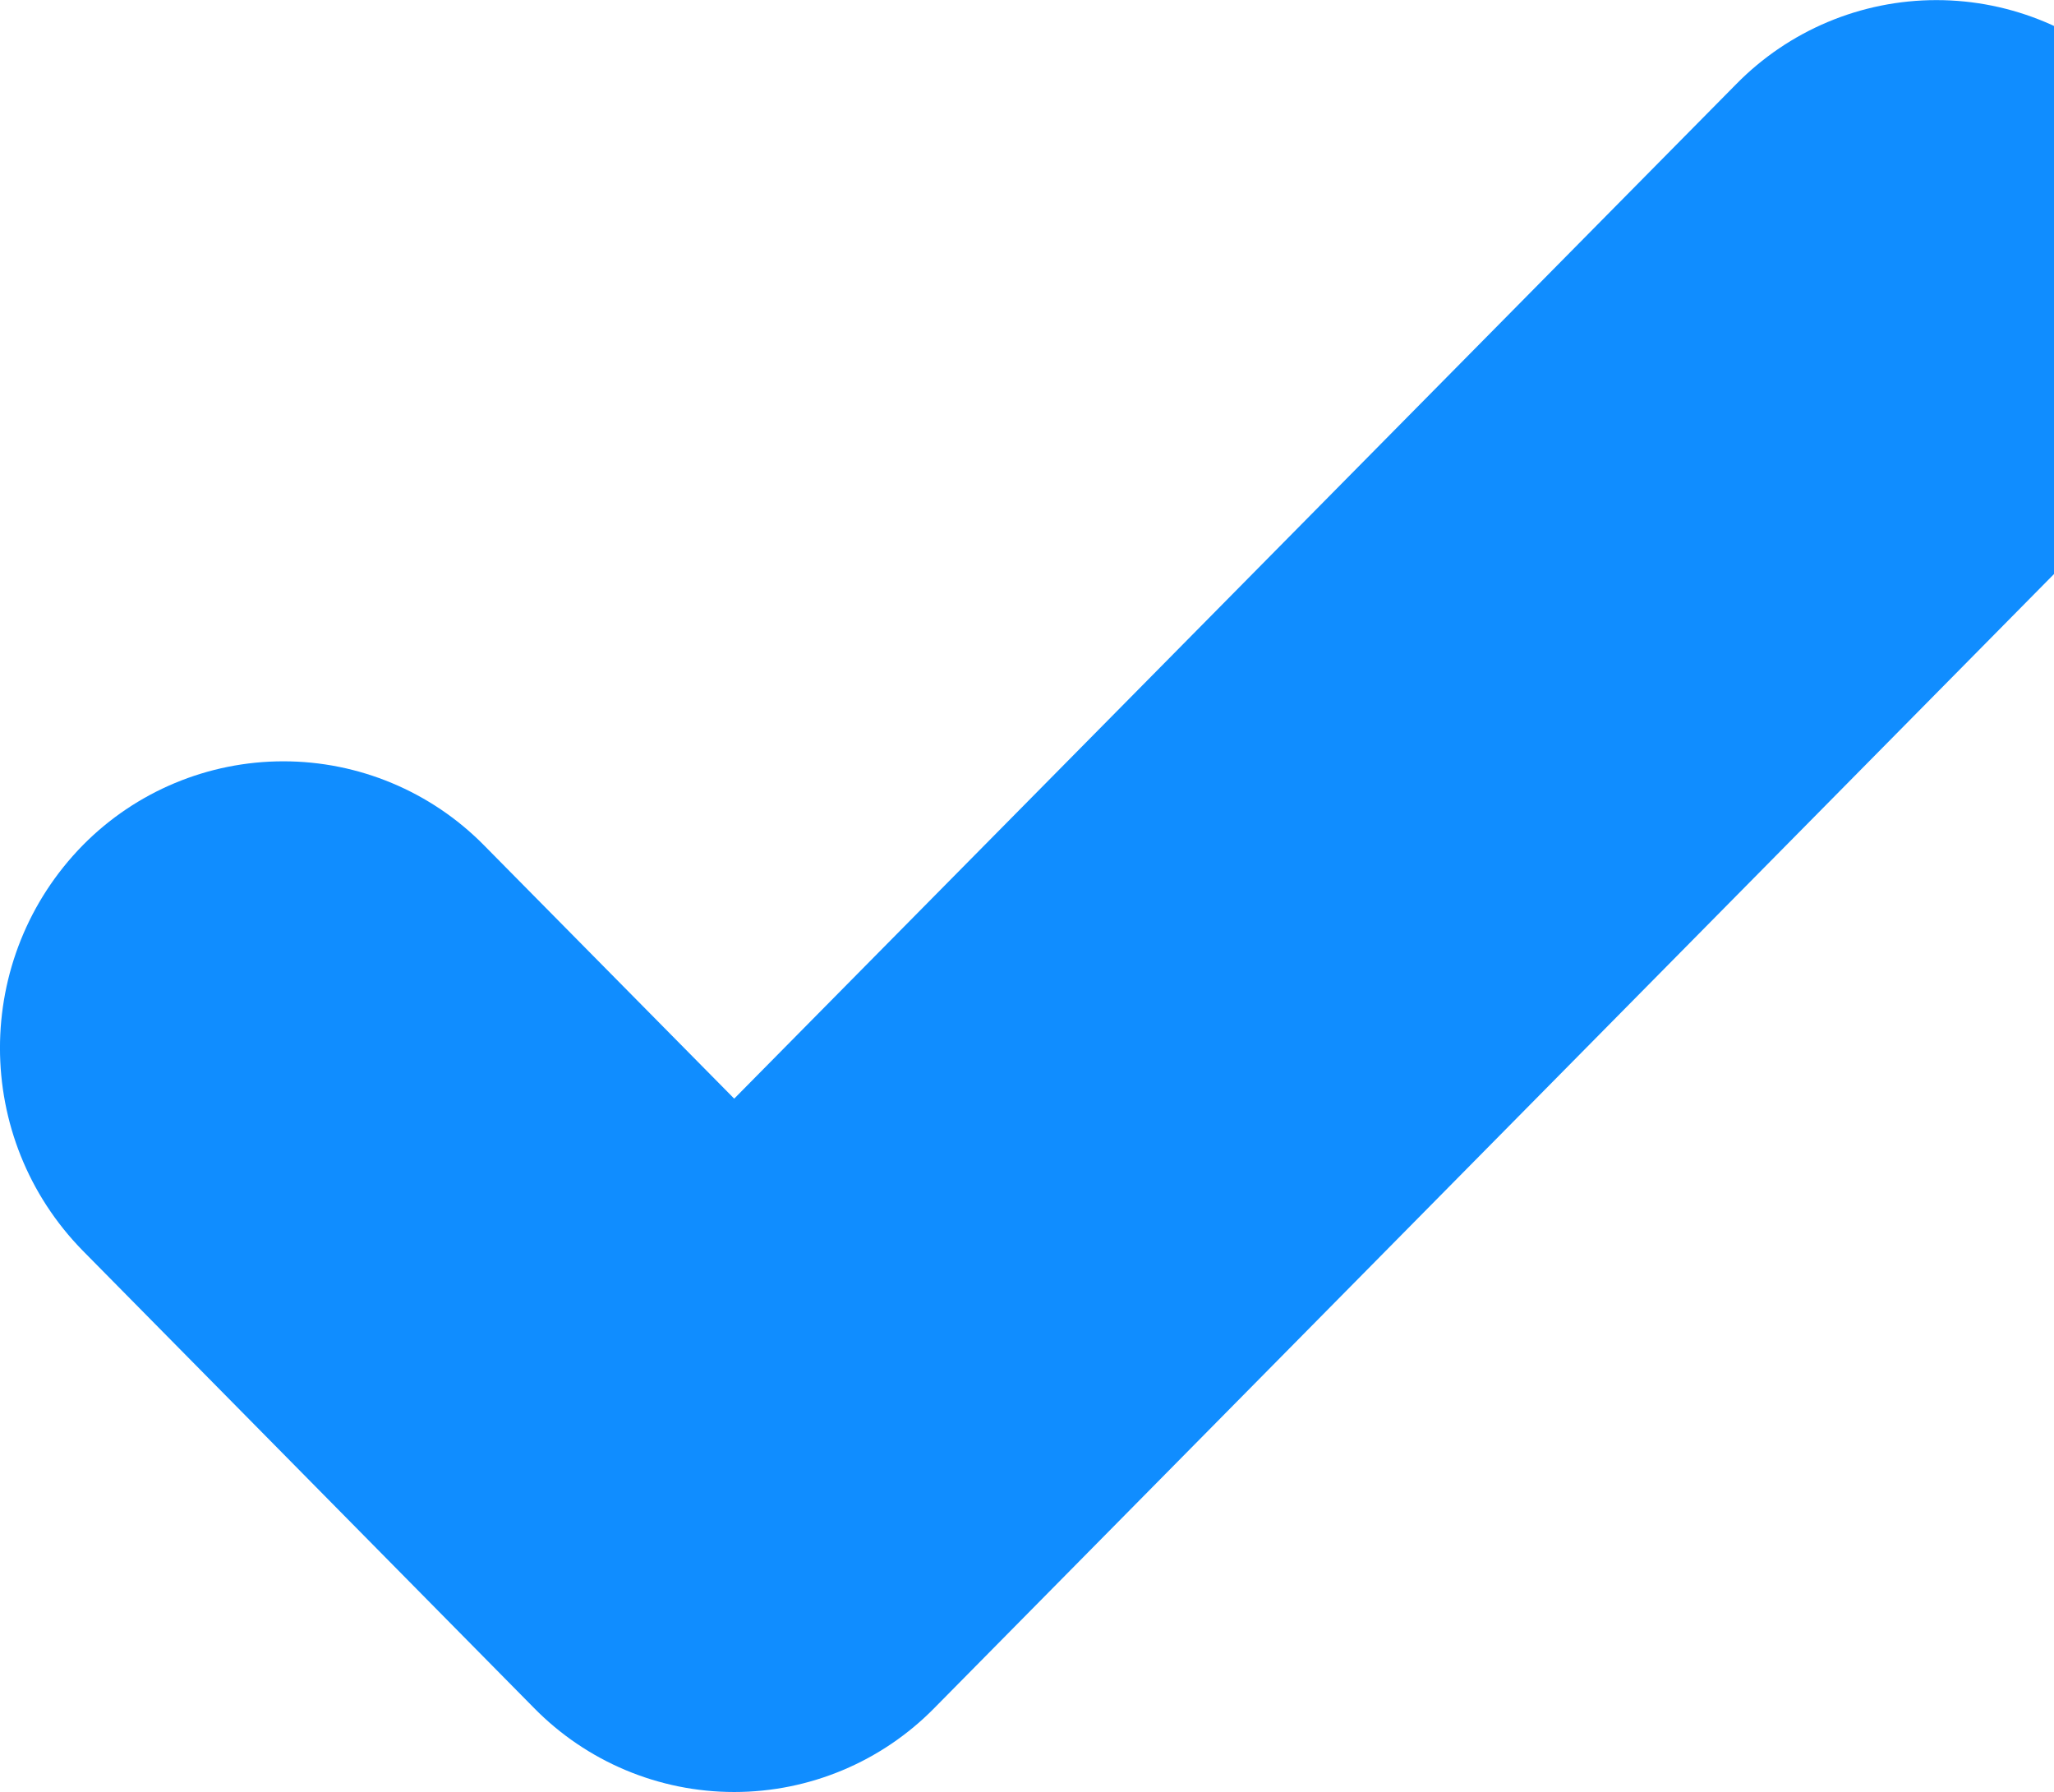
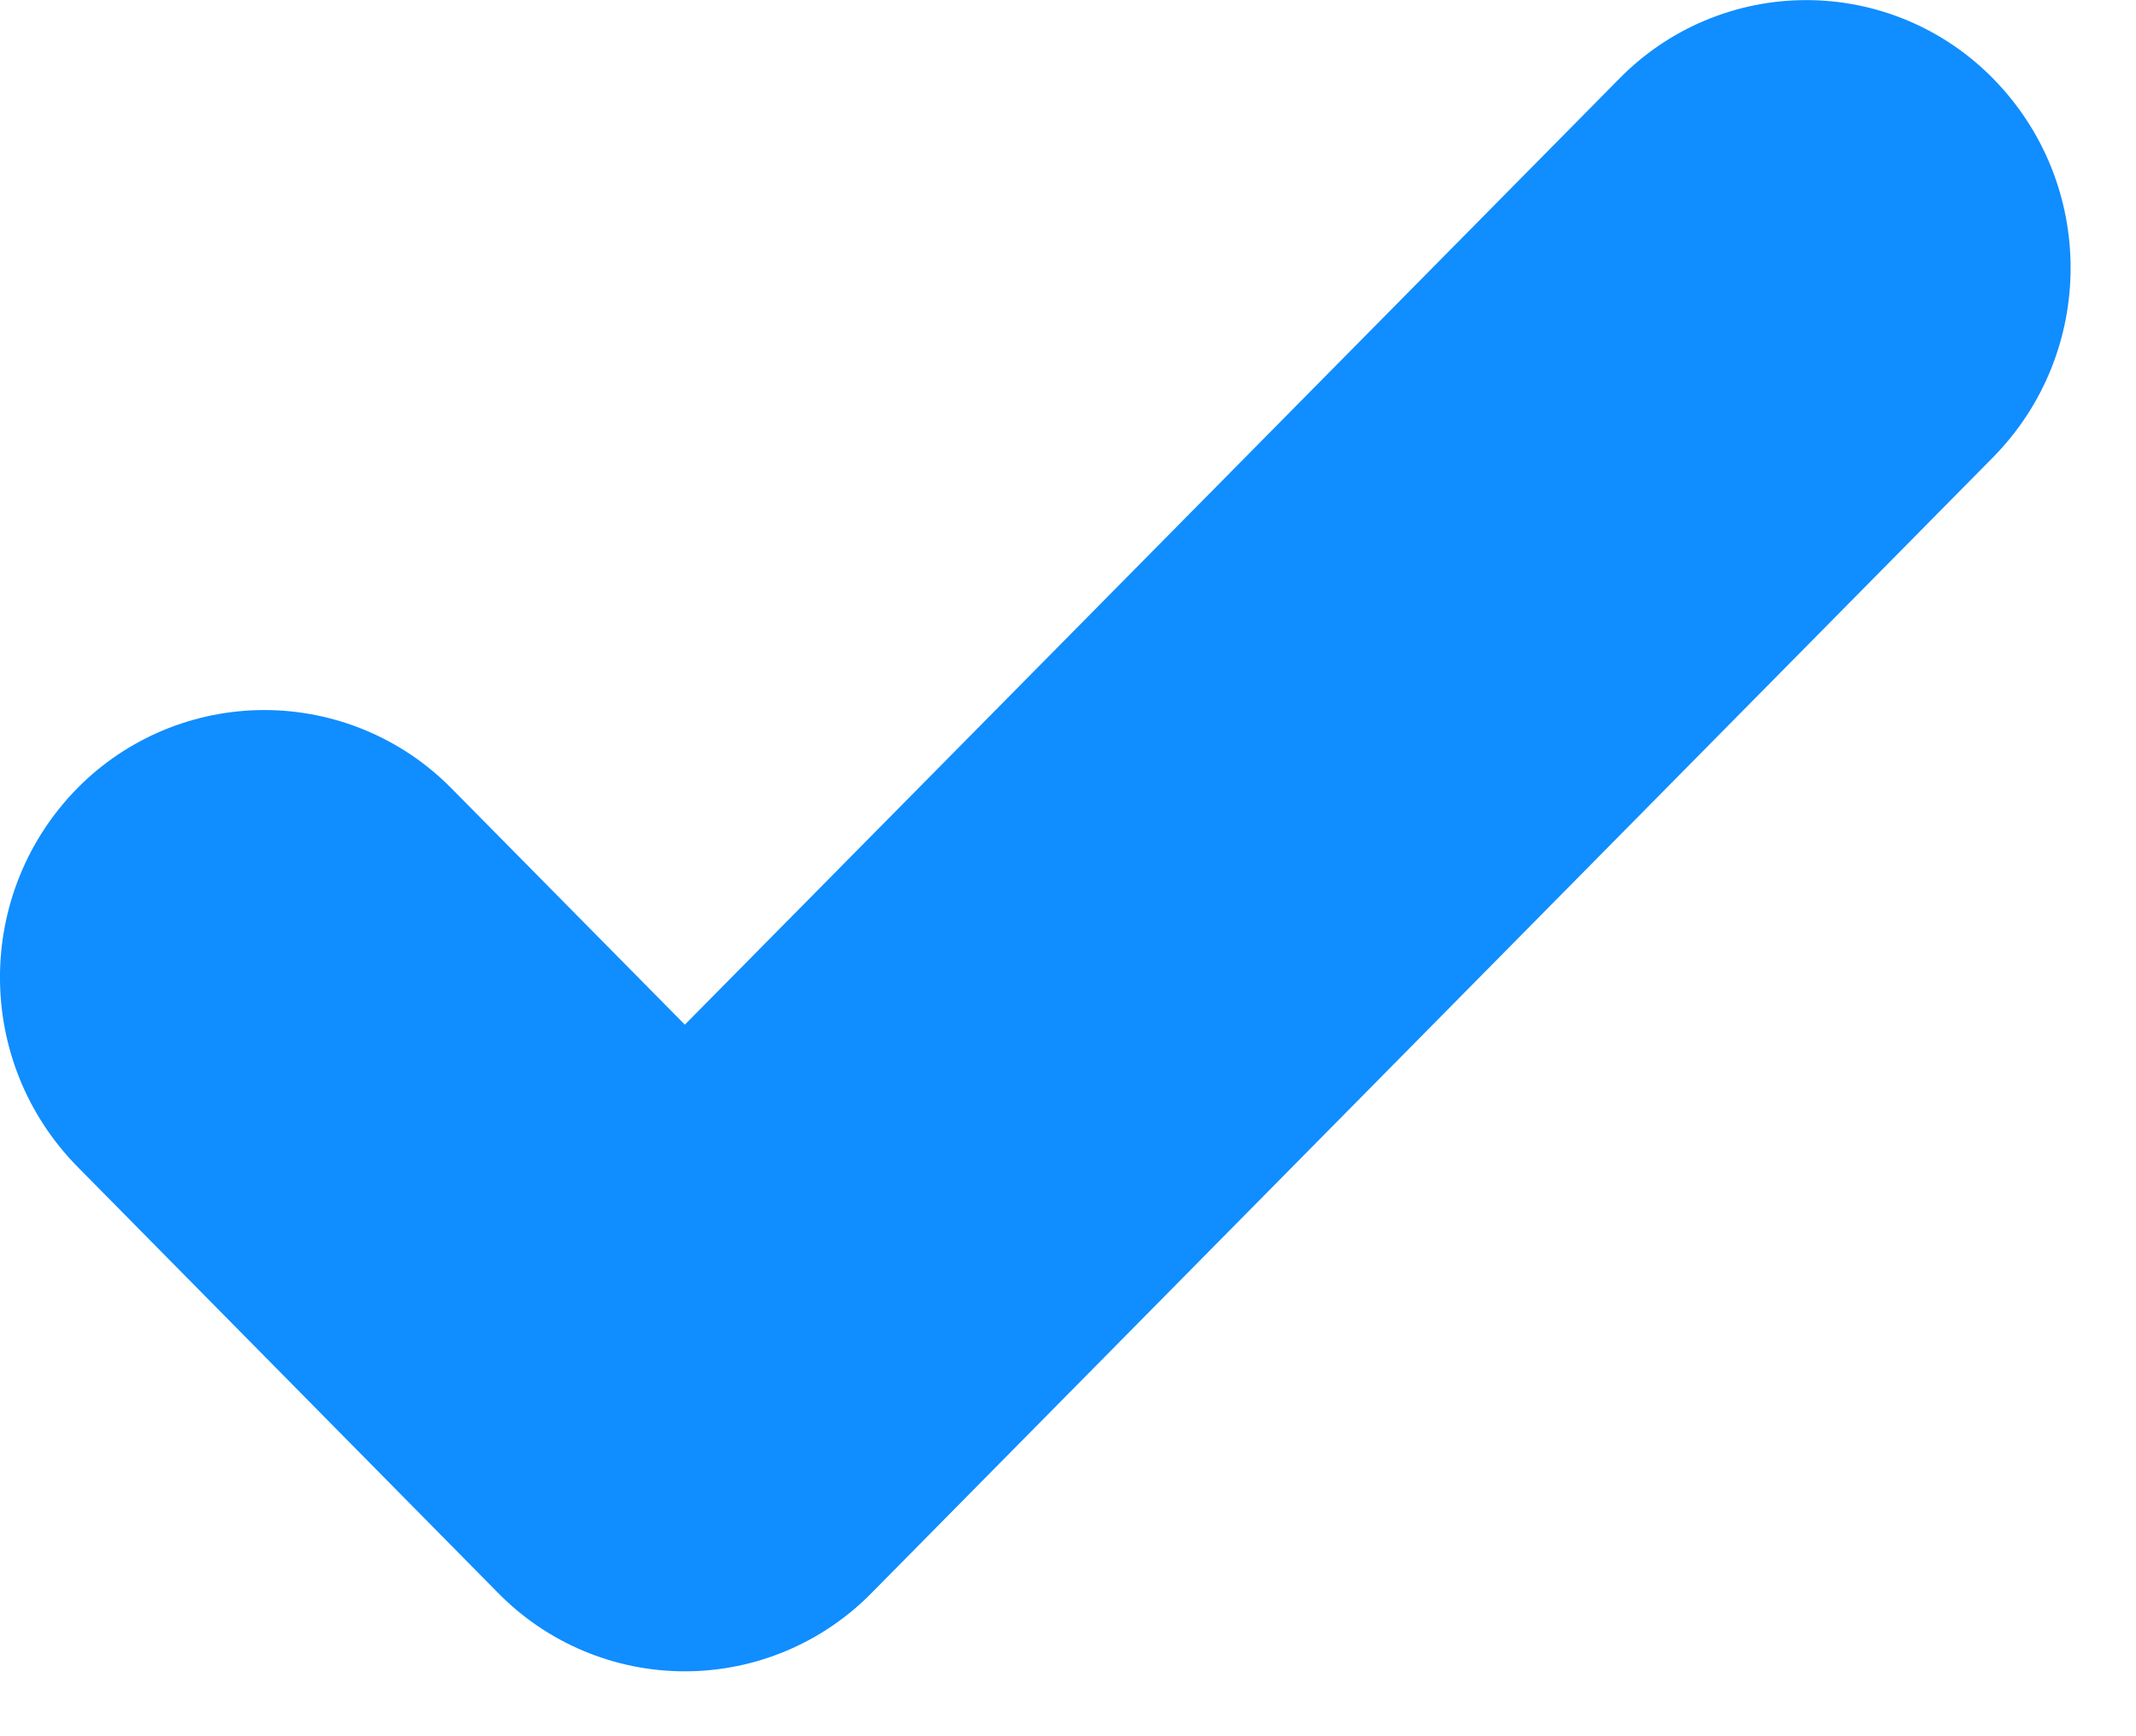
- <svg xmlns="http://www.w3.org/2000/svg" viewvBox="0 0 16 13">
+ <svg xmlns="http://www.w3.org/2000/svg" viewBox="0 0 16 13">
  <path d="M14.93.589a1.96 1.96 0 0 0-2.8 0l-7 7.087-1.75-1.772a1.968 1.968 0 0 0-2.8 0 2.023 2.023 0 0 0 0 2.836l3.15 3.192a1.96 1.96 0 0 0 2.8 0l8.4-8.507a2.023 2.023 0 0 0 0-2.836" fill="#108DFF" fill-rule="nonzero" />
</svg>
